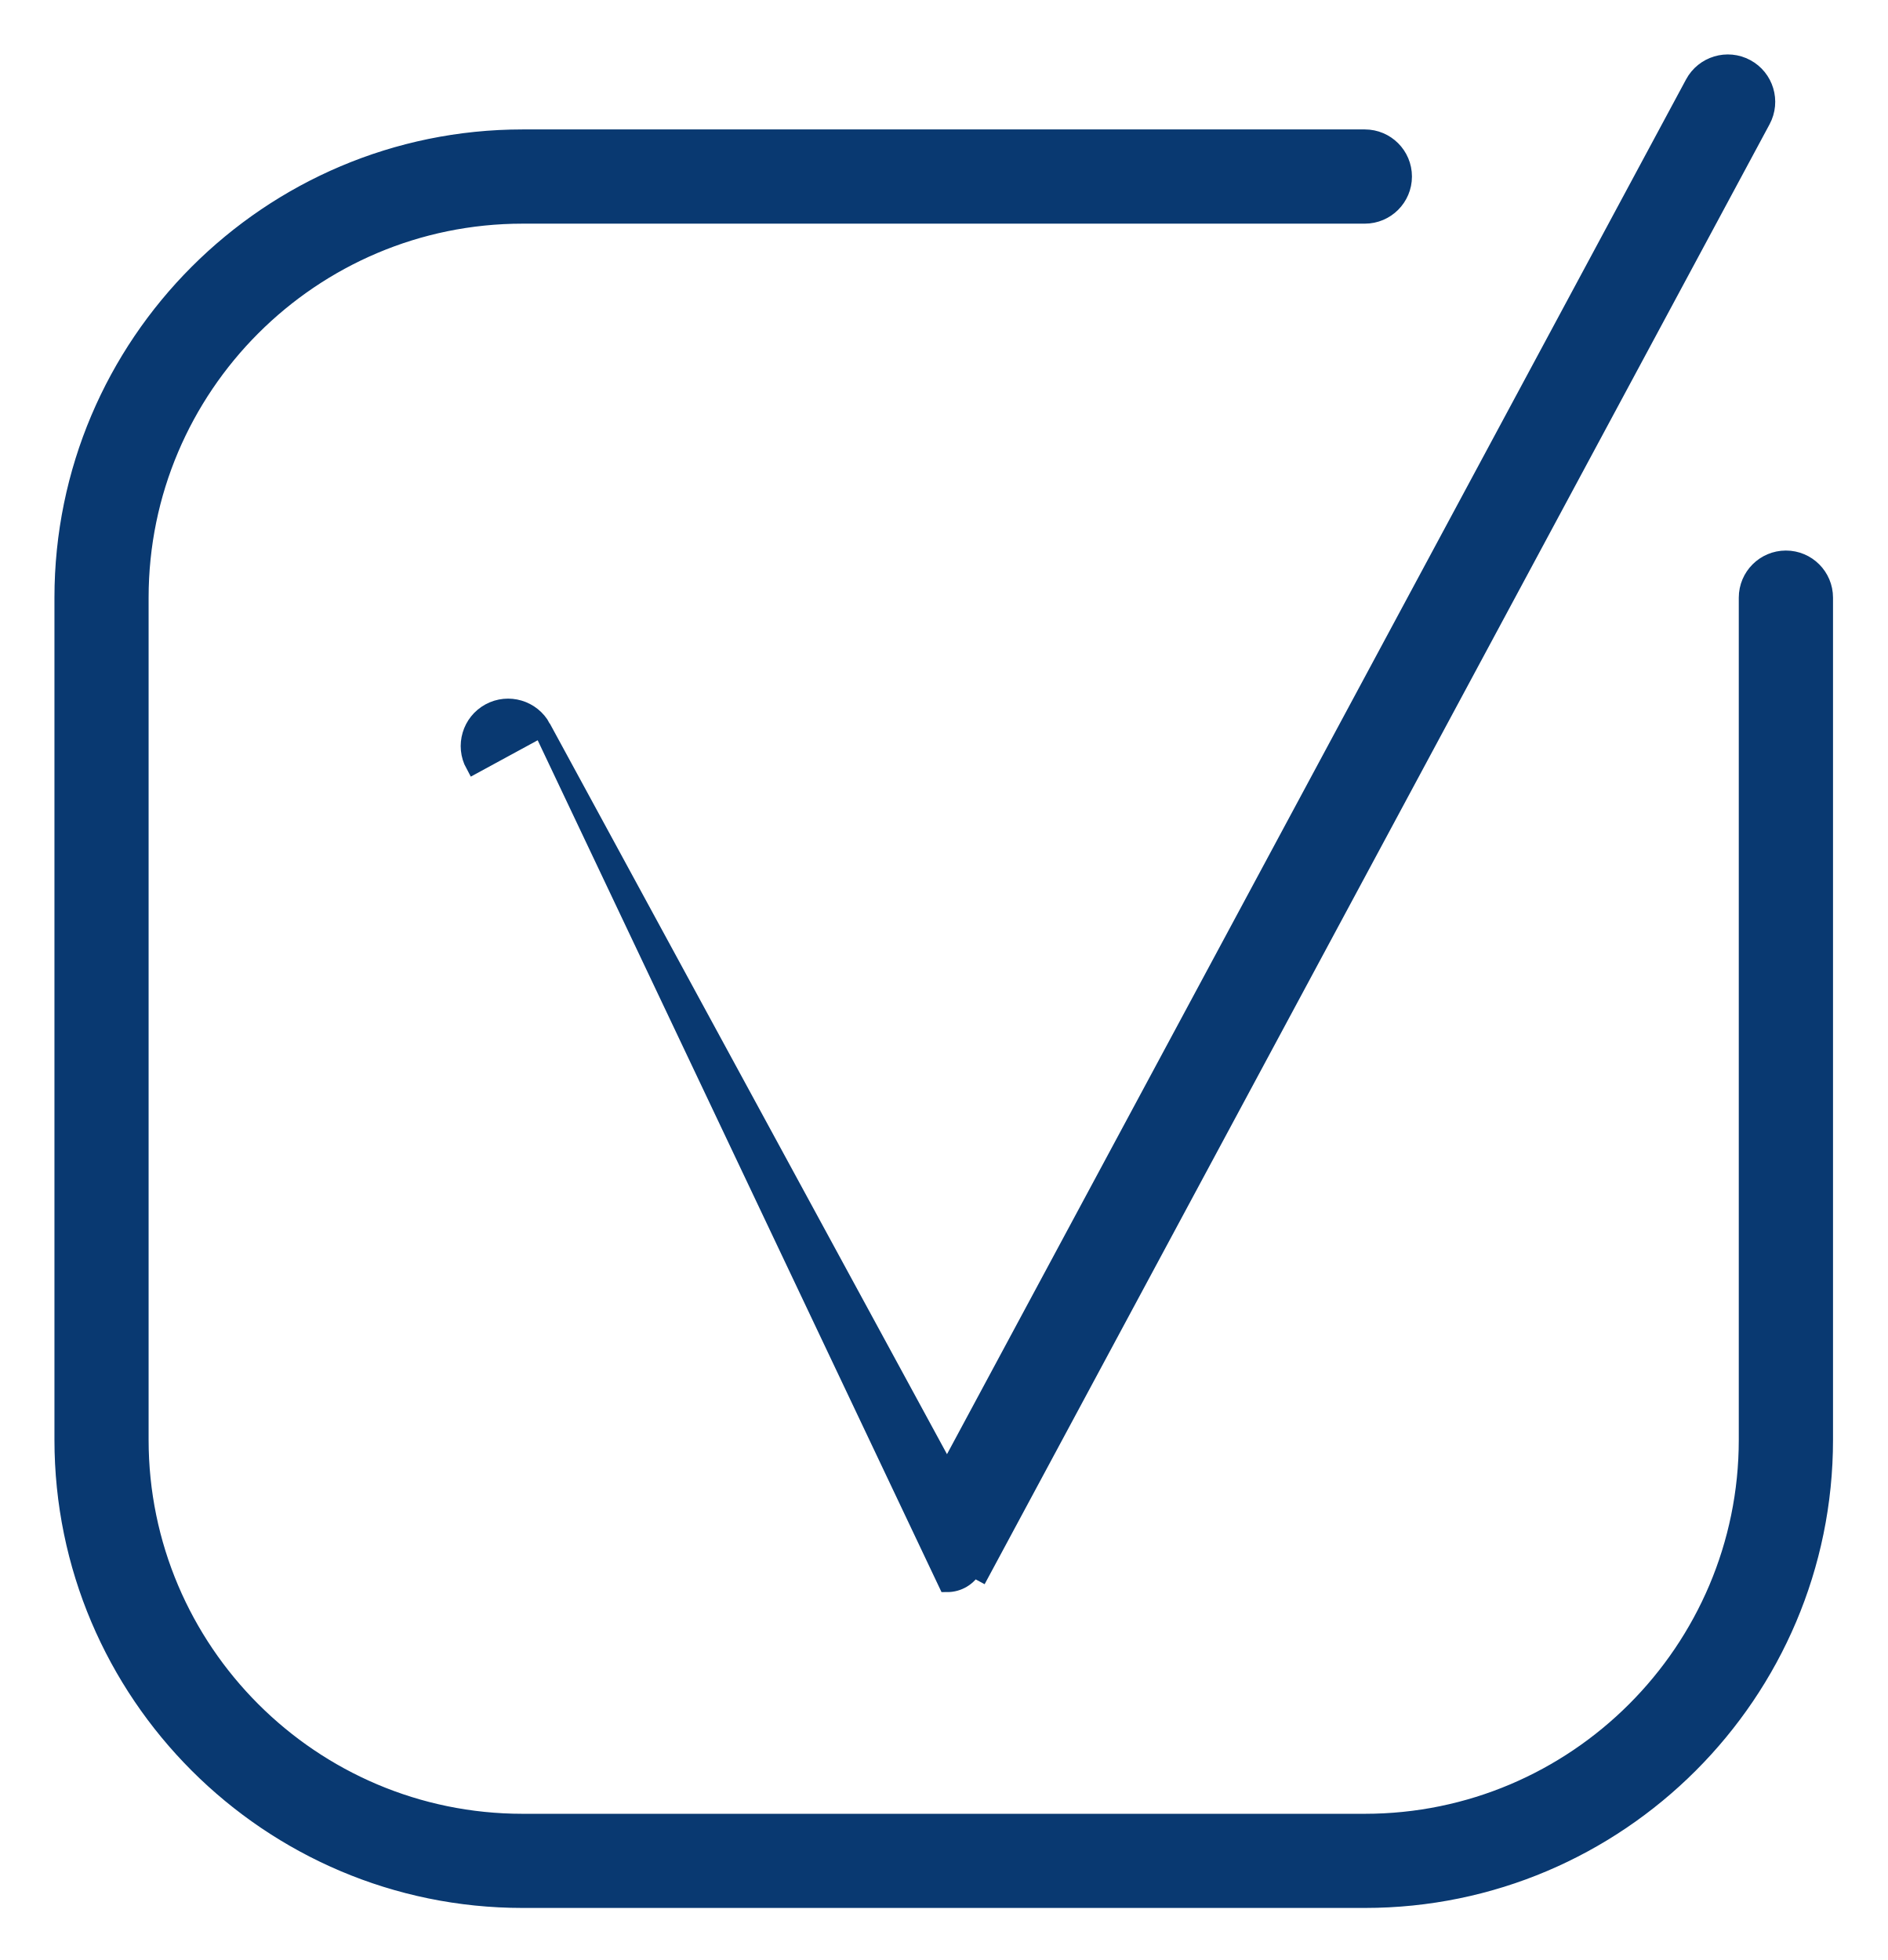
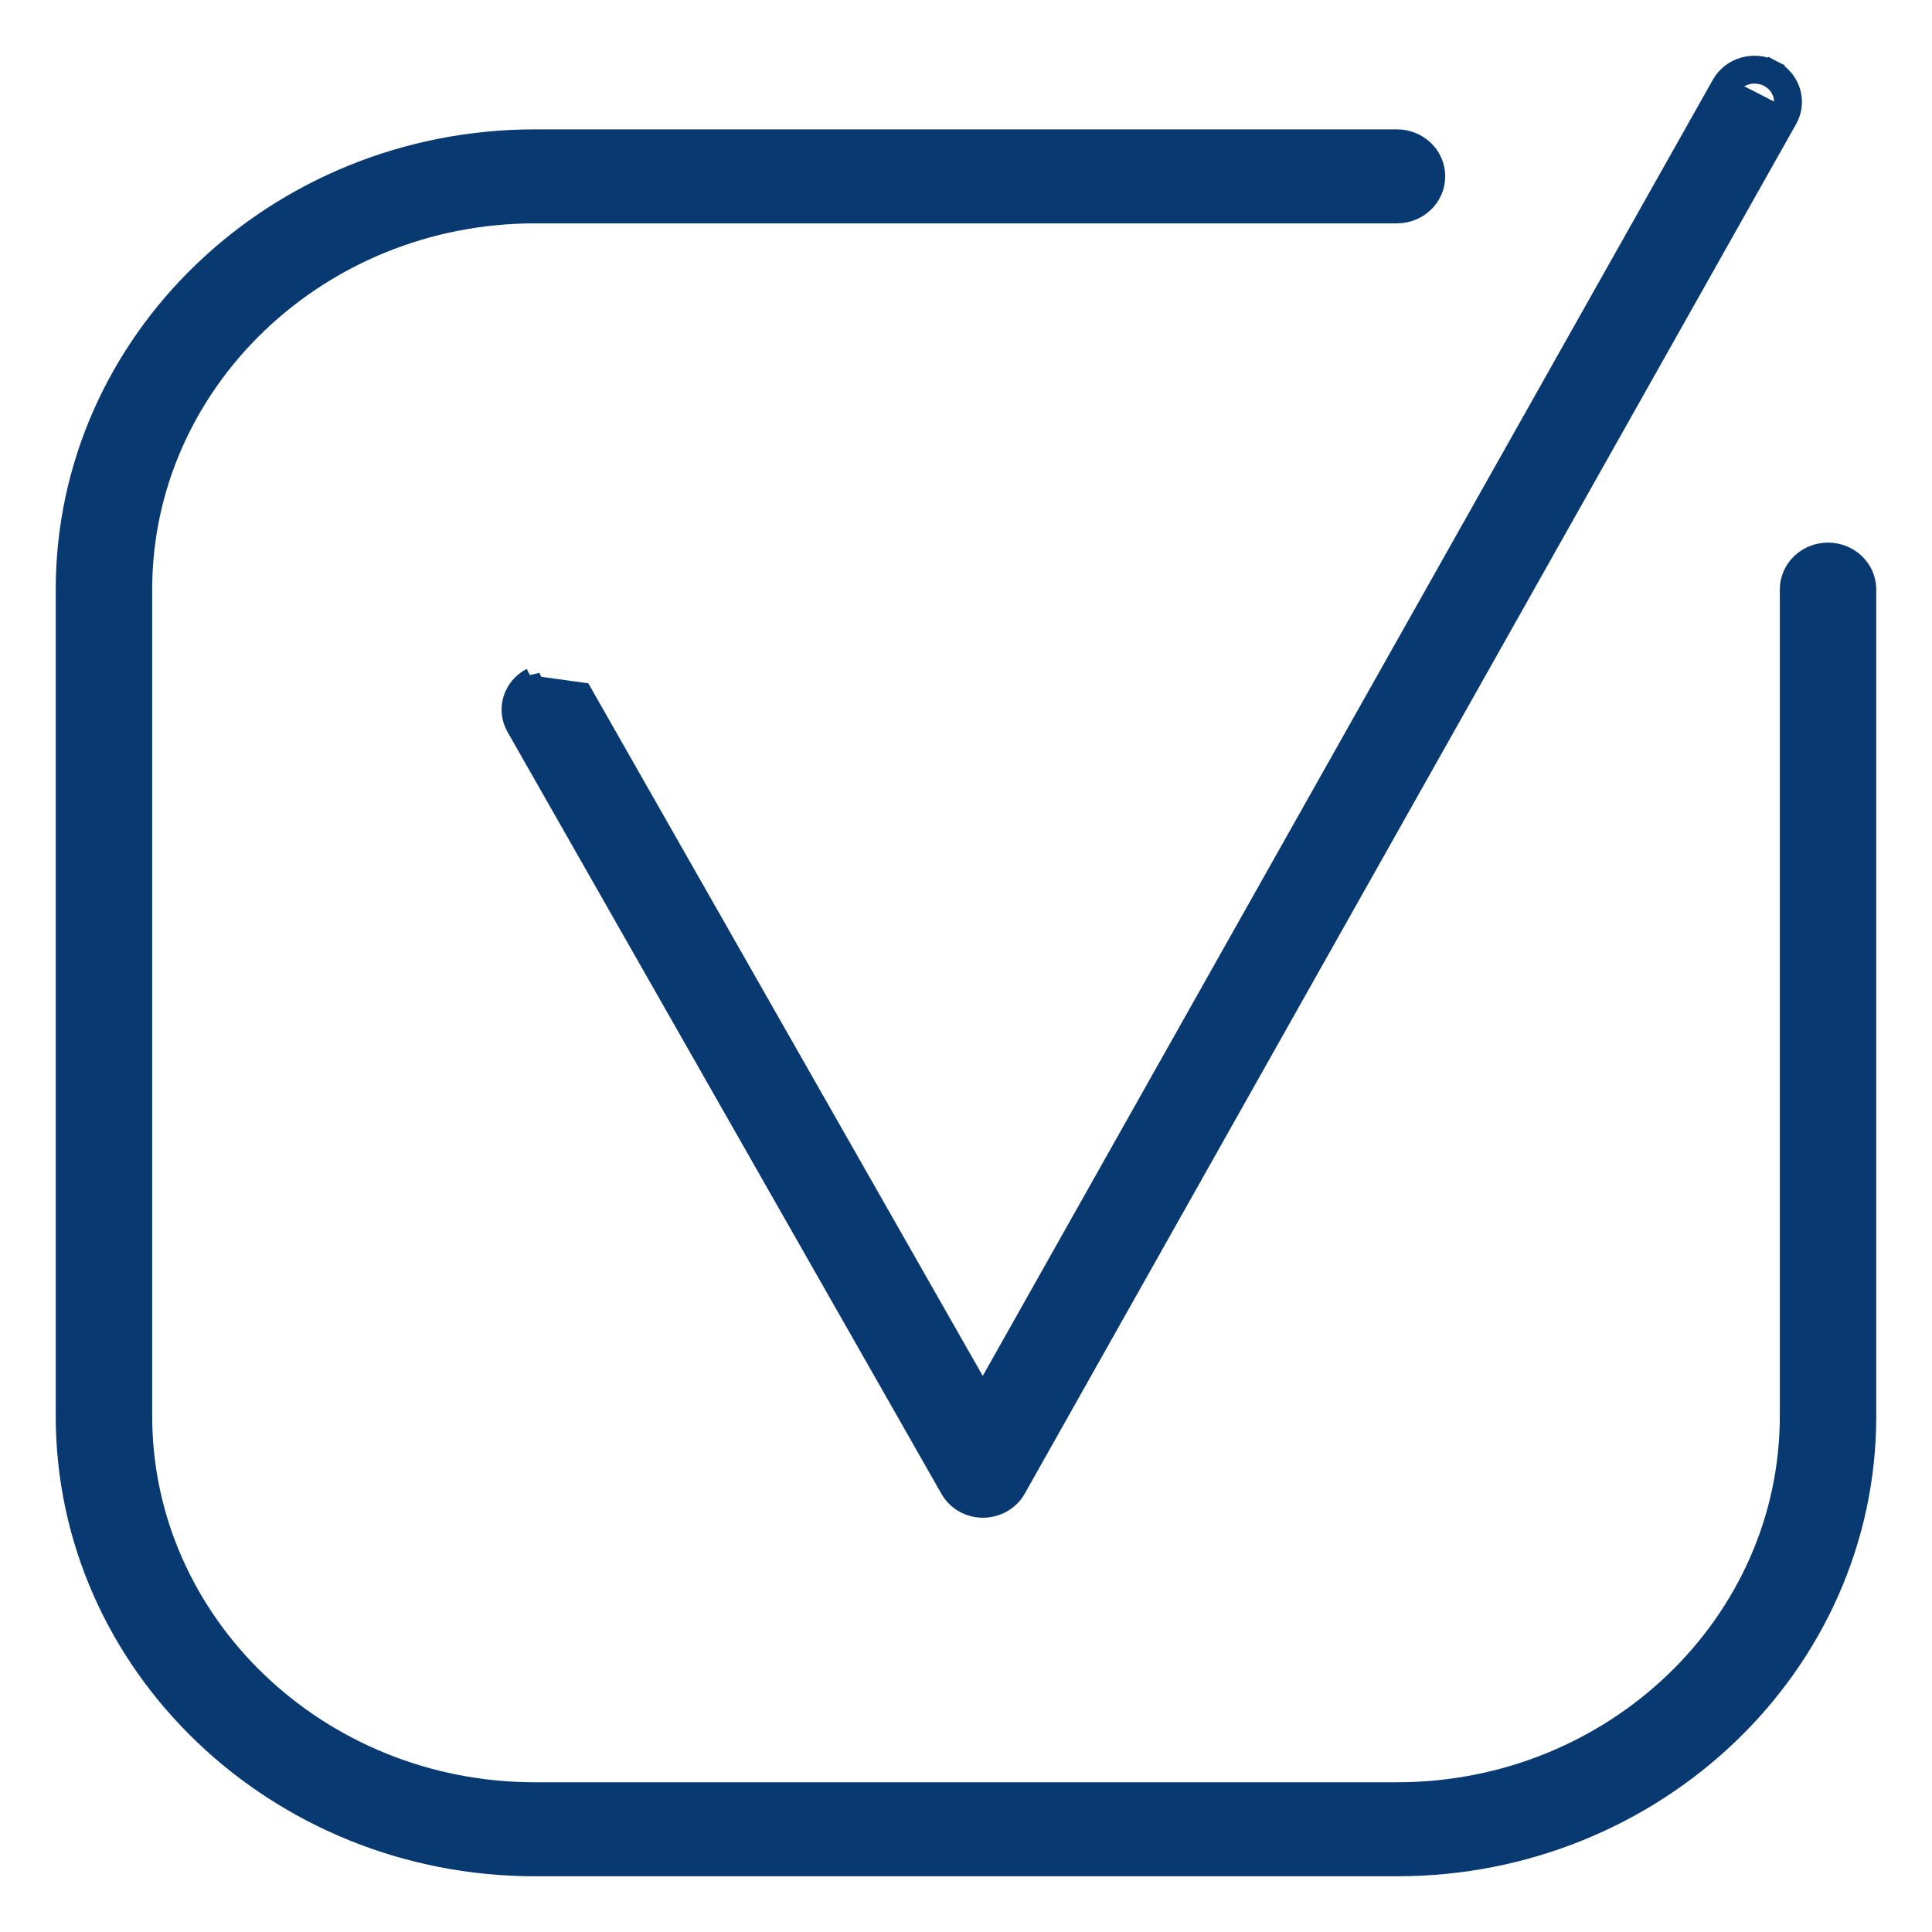
- <svg width="26" height="27" fill="none">
-   <path fill="#093971" stroke="#093971" stroke-width=".25" d="M7.463 10.025h0L13.045 20.295 23.335 1.153c.138-.257.459-.353.715-.215.257.138.353.458.215.715L13.512 21.654h-0v0l-.11-.059c-.07.131-.206.212-.354.212L7.463 10.025zm0 0c-.139-.256-.46-.351-.716-.212-.256.139-.351.46-.212.716l.927-.504z" />
-   <path fill="#093971" stroke="#093971" stroke-width=".25" d="M24.6 7.709c-.289 0-.524.235-.524.524V19.834c0 2.909-2.367 5.277-5.277 5.277H7.199c-2.909 0-5.277-2.367-5.277-5.277V8.233c0-2.909 2.367-5.277 5.277-5.277H18.8c.289 0 .524-.235.524-.524 0-.289-.234-.524-.524-.524H7.199C3.712 1.908.875 4.745.875 8.233V19.834c0 3.487 2.837 6.324 6.324 6.324H18.8c3.487 0 6.324-2.837 6.324-6.324V8.233c0-.289-.234-.524-.524-.524z" />
+ <svg xmlns="http://www.w3.org/2000/svg" width="26" height="26" viewBox="0 0 26 26" fill="none">
+   <path d="M23.795 1.044L23.852 0.933C23.607 0.807 23.296 0.892 23.16 1.134L13.226 18.77L7.839 9.311L7.839 9.311L7.203 9.223L7.146 9.112C7.146 9.112 7.146 9.113 7.146 9.113C6.897 9.242 6.799 9.544 6.939 9.789L12.779 20.043L12.779 20.043C12.87 20.203 13.043 20.3 13.229 20.3H13.229C13.415 20.299 13.59 20.202 13.681 20.041L24.062 1.609C24.201 1.364 24.102 1.061 23.852 0.933L23.795 1.044ZM23.795 1.044C23.984 1.141 24.055 1.367 23.953 1.547L23.268 1.196C23.37 1.015 23.607 0.947 23.795 1.044Z" fill="#093971" stroke="#093971" stroke-width="0.25" />
+   <path d="M24.601 7.427C24.316 7.427 24.077 7.649 24.077 7.934V19.056C24.077 21.838 21.715 24.11 18.8 24.11H7.199C4.285 24.11 1.923 21.838 1.923 19.056V7.934C1.923 5.153 4.285 2.881 7.199 2.881H18.8C19.085 2.881 19.324 2.658 19.324 2.373C19.324 2.088 19.085 1.866 18.8 1.866H7.199C3.717 1.866 0.875 4.583 0.875 7.934V19.056C0.875 22.408 3.717 25.125 7.199 25.125H18.8C22.282 25.125 25.125 22.408 25.125 19.056V7.934C25.125 7.649 24.885 7.427 24.601 7.427Z" fill="#093971" stroke="#093971" stroke-width="0.25" />
</svg>
